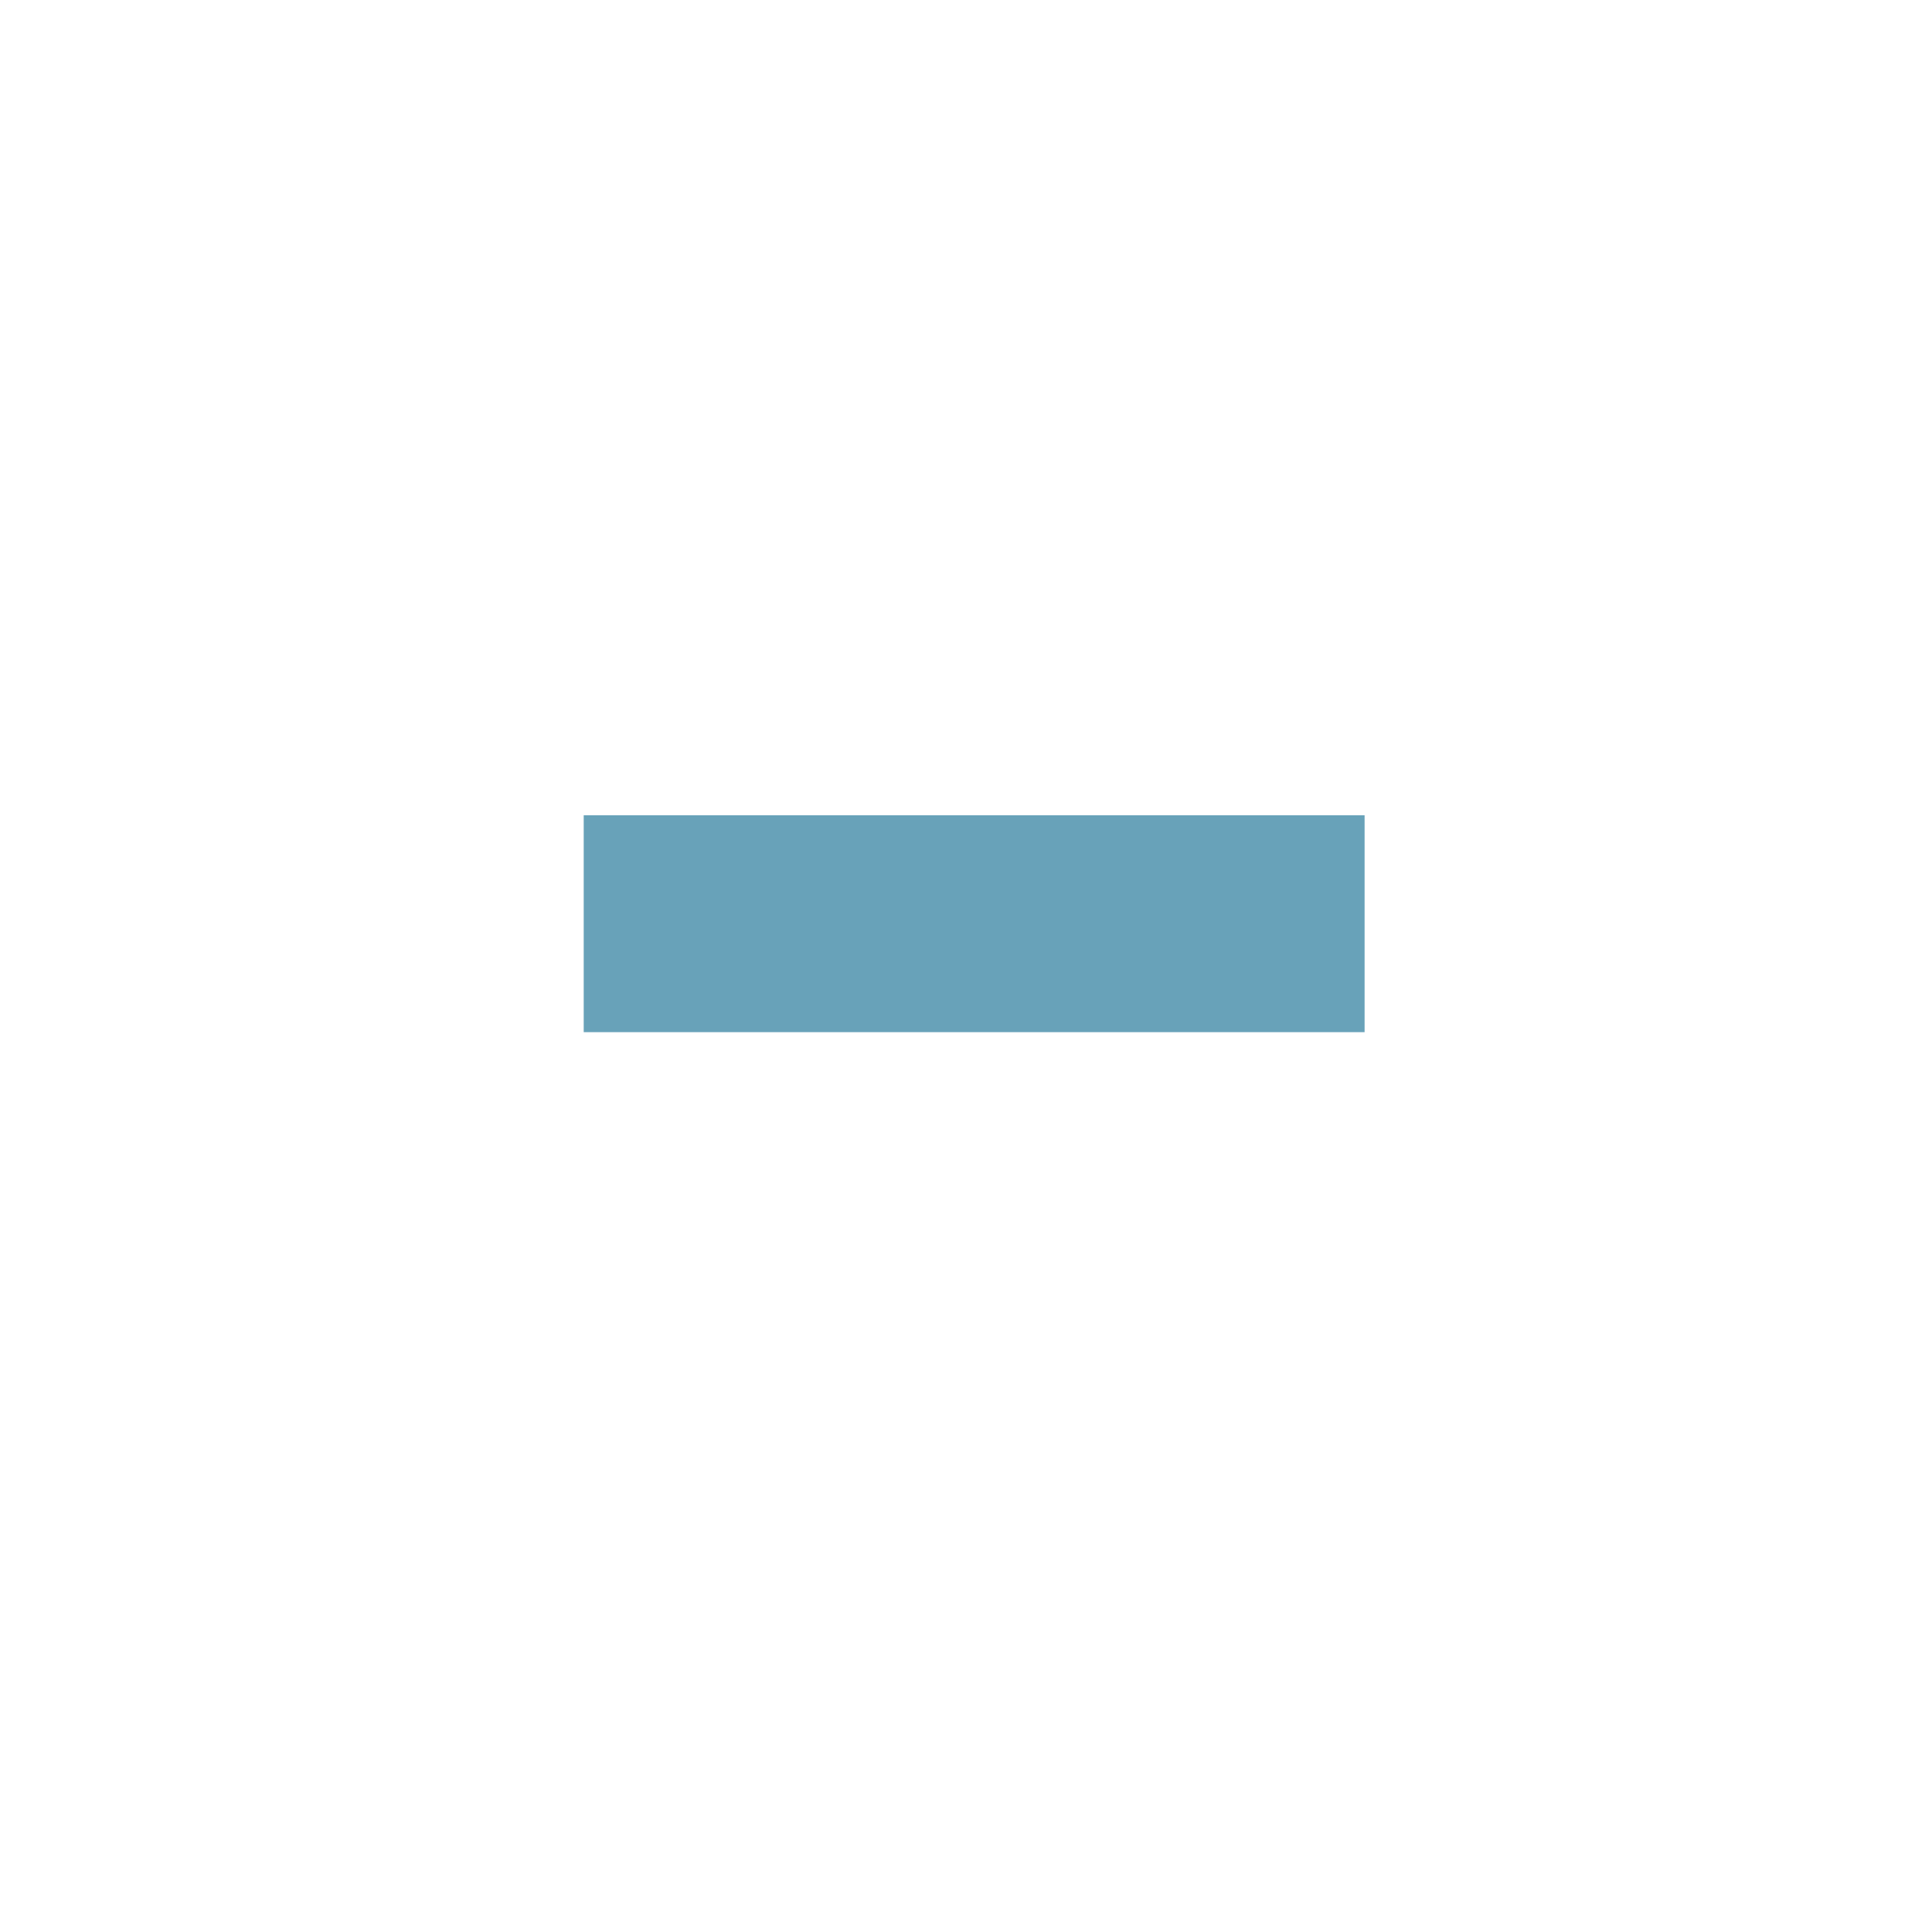
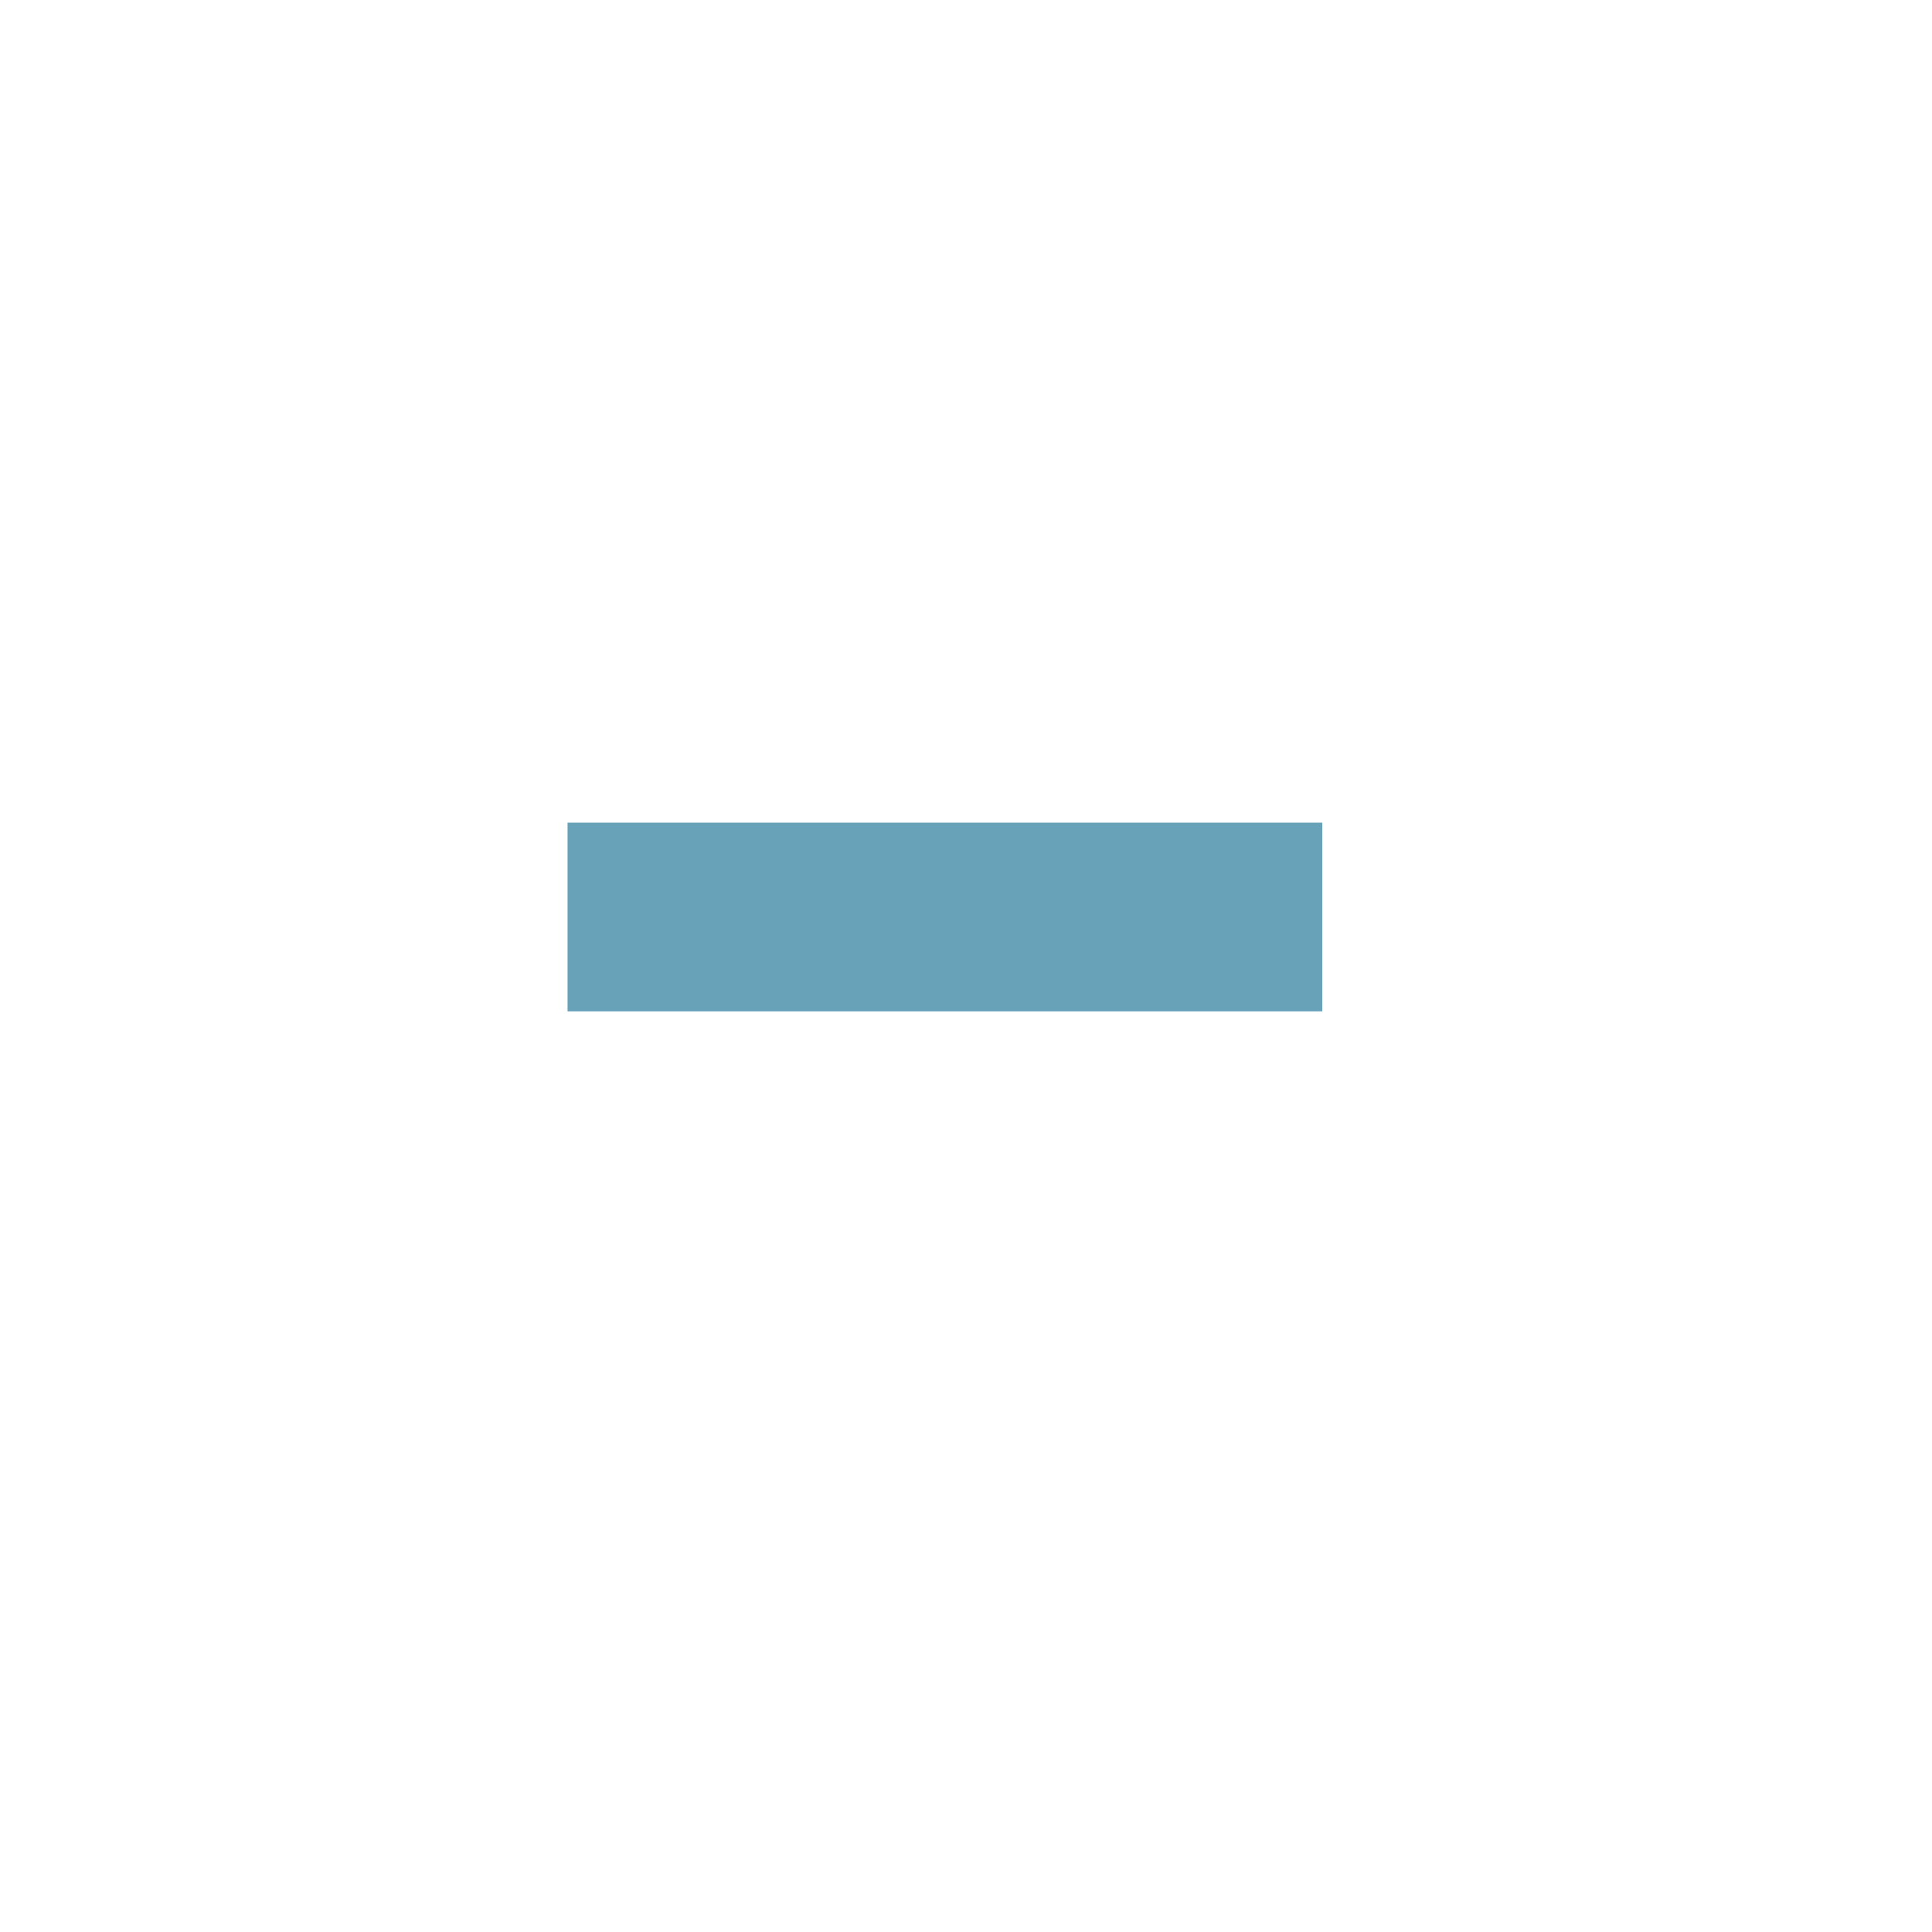
- <svg xmlns="http://www.w3.org/2000/svg" id="Group_87" data-name="Group 87" width="44.531" height="44.534" viewBox="0 0 44.531 44.534">
+ <svg xmlns="http://www.w3.org/2000/svg" width="20.477" height="20.479" viewBox="0 0 20.477 20.479">
  <defs>
    <linearGradient id="linear-gradient" y1="0.5" x2="1" y2="0.5" gradientUnits="objectBoundingBox">
      <stop offset="0" stop-color="#fff" />
      <stop offset="1" stop-color="#fff" />
    </linearGradient>
  </defs>
-   <path id="Union_3" data-name="Union 3" d="M22.267,44.534H0V22.267A22.266,22.266,0,0,1,22.252,0h.029A22.266,22.266,0,0,1,44.531,22.223v.089A22.266,22.266,0,0,1,22.267,44.534Z" transform="translate(44.531 44.534) rotate(180)" fill="url(#linear-gradient)" />
-   <rect id="Rectangle_66" data-name="Rectangle 66" width="18" height="5" transform="translate(13.455 18.792)" fill="#68a2b9" />
+   <g id="Group_87" data-name="Group 87" transform="translate(0 0)">
+     <path id="Union_3" data-name="Union 3" d="M10.239,20.479H0V10.239A10.239,10.239,0,0,1,10.232,0h.013A10.239,10.239,0,0,1,20.477,10.219v.041A10.239,10.239,0,0,1,10.239,20.479Z" transform="translate(20.477 20.479) rotate(180)" fill="url(#linear-gradient)" />
+     <rect id="Rectangle_66" data-name="Rectangle 66" width="8" height="2" transform="translate(6.016 8.72)" fill="#68a2b9" />
+   </g>
</svg>
